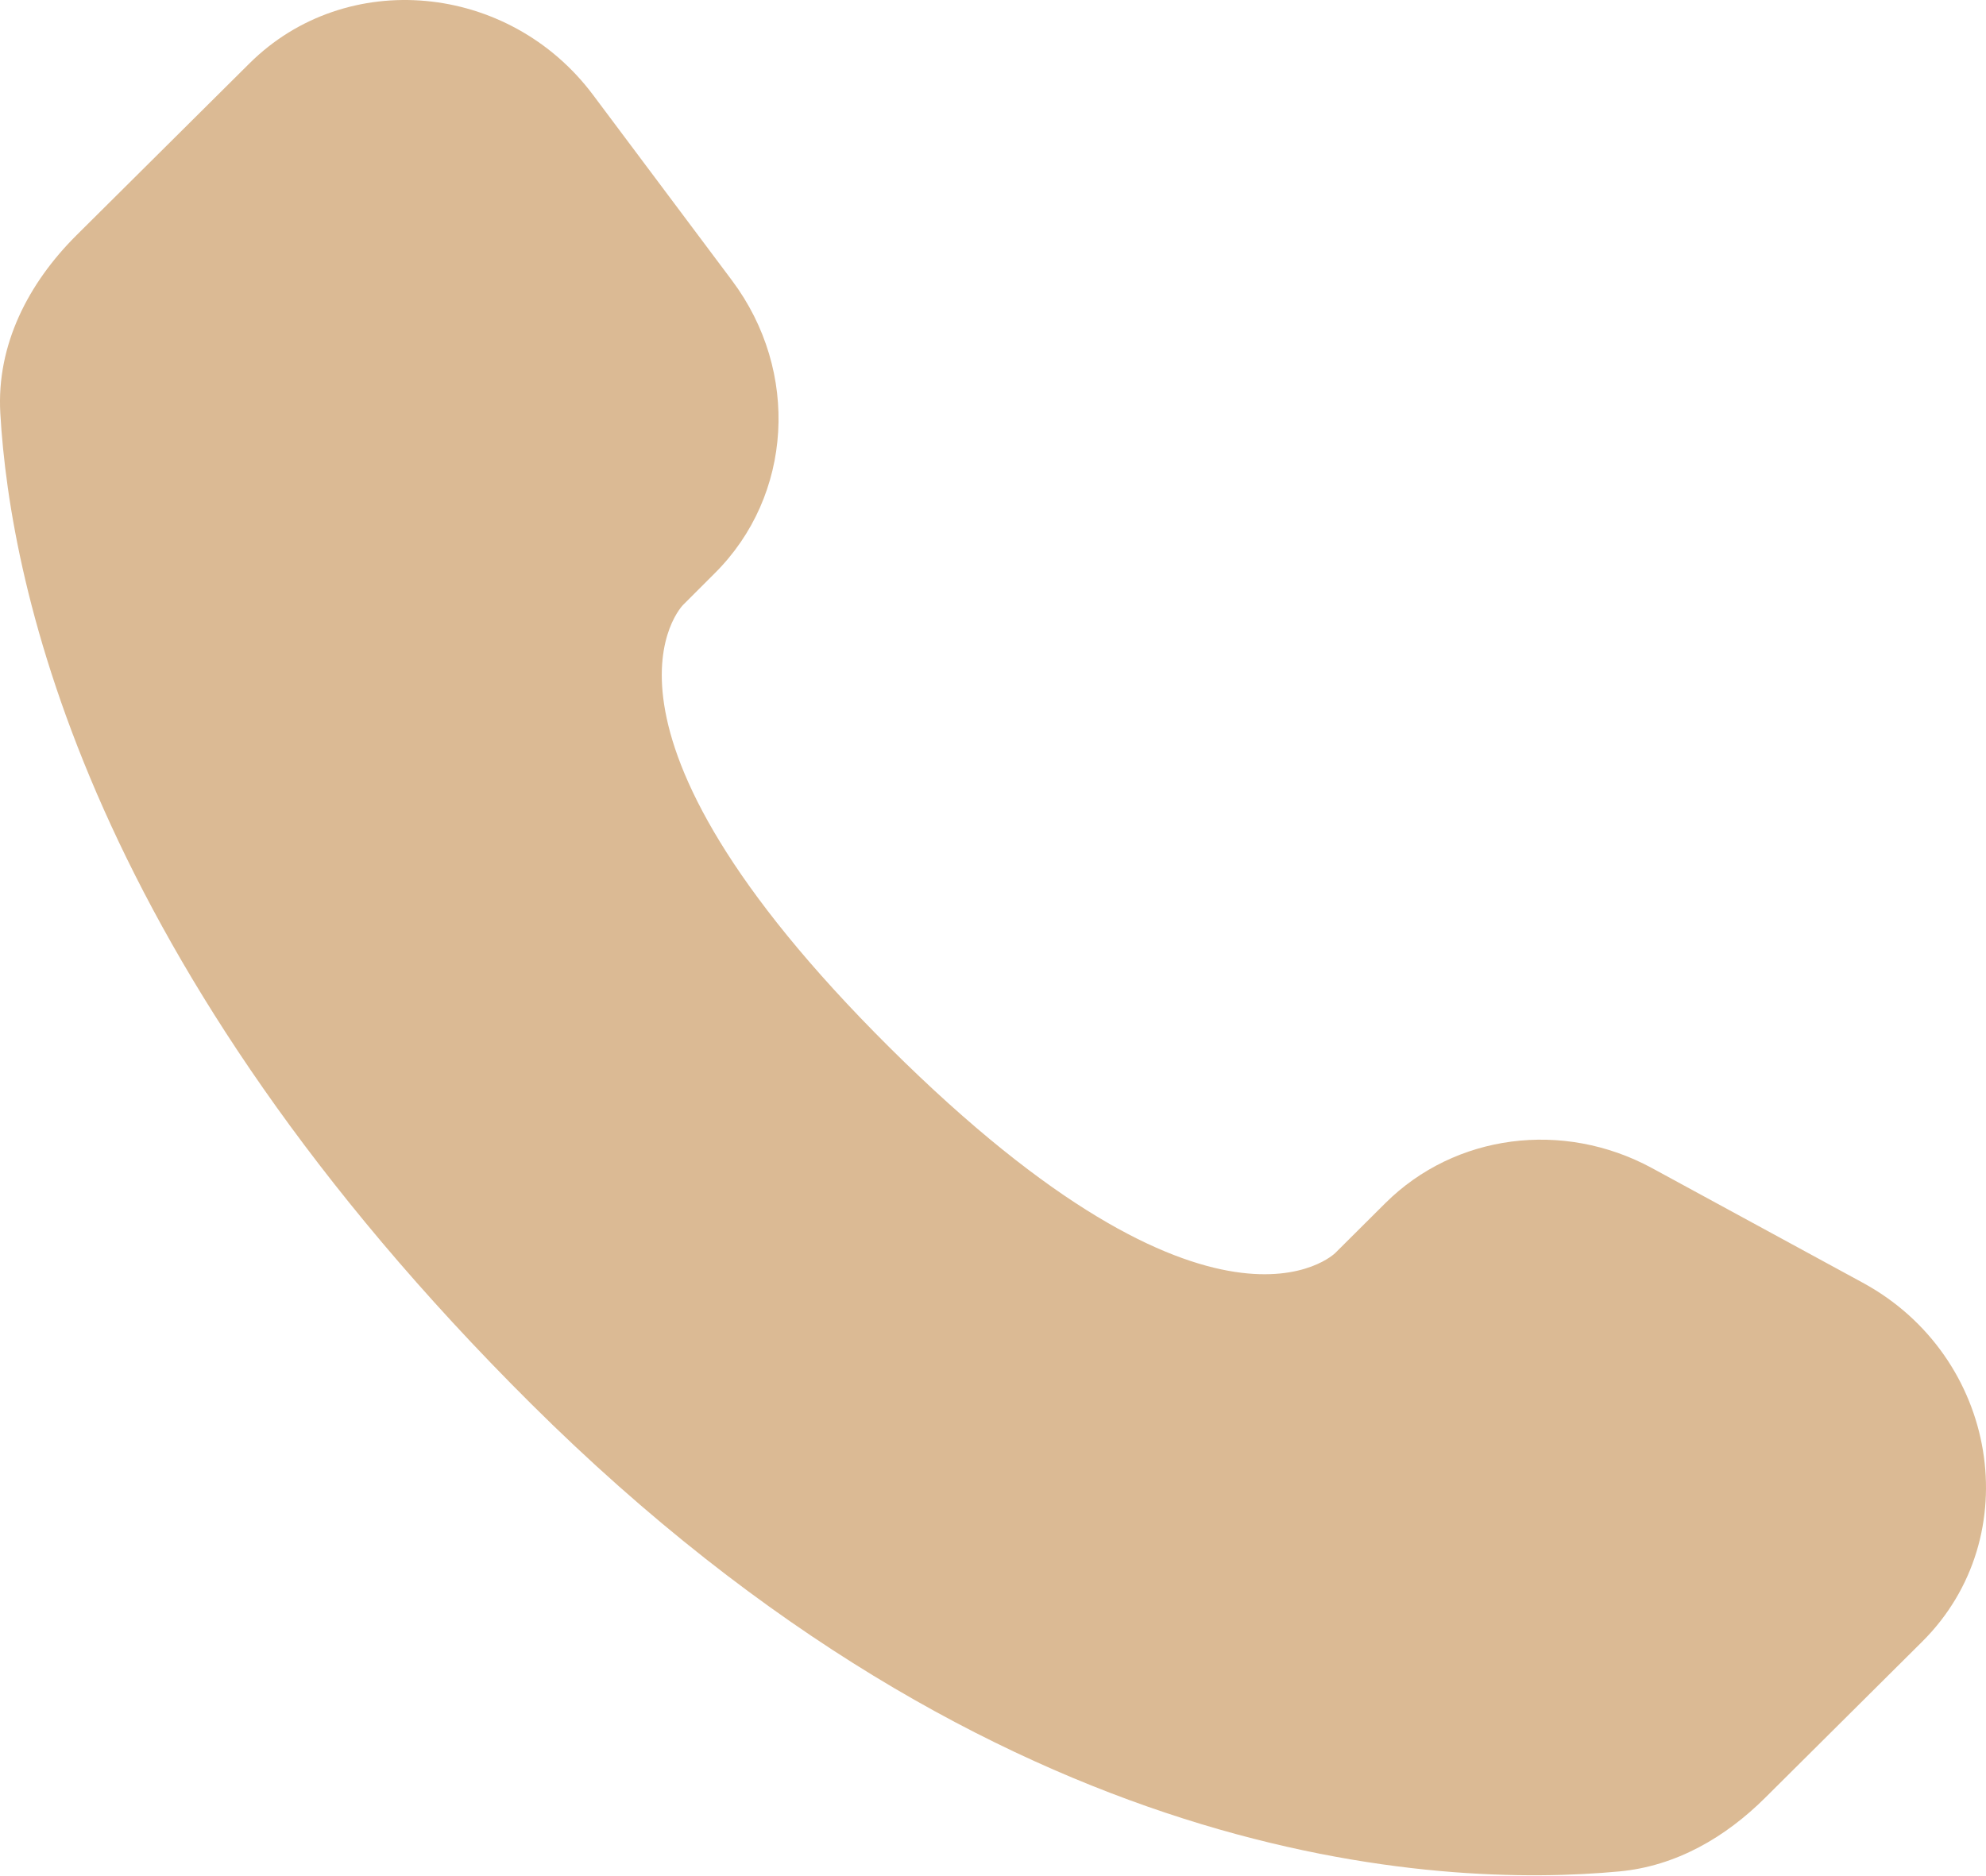
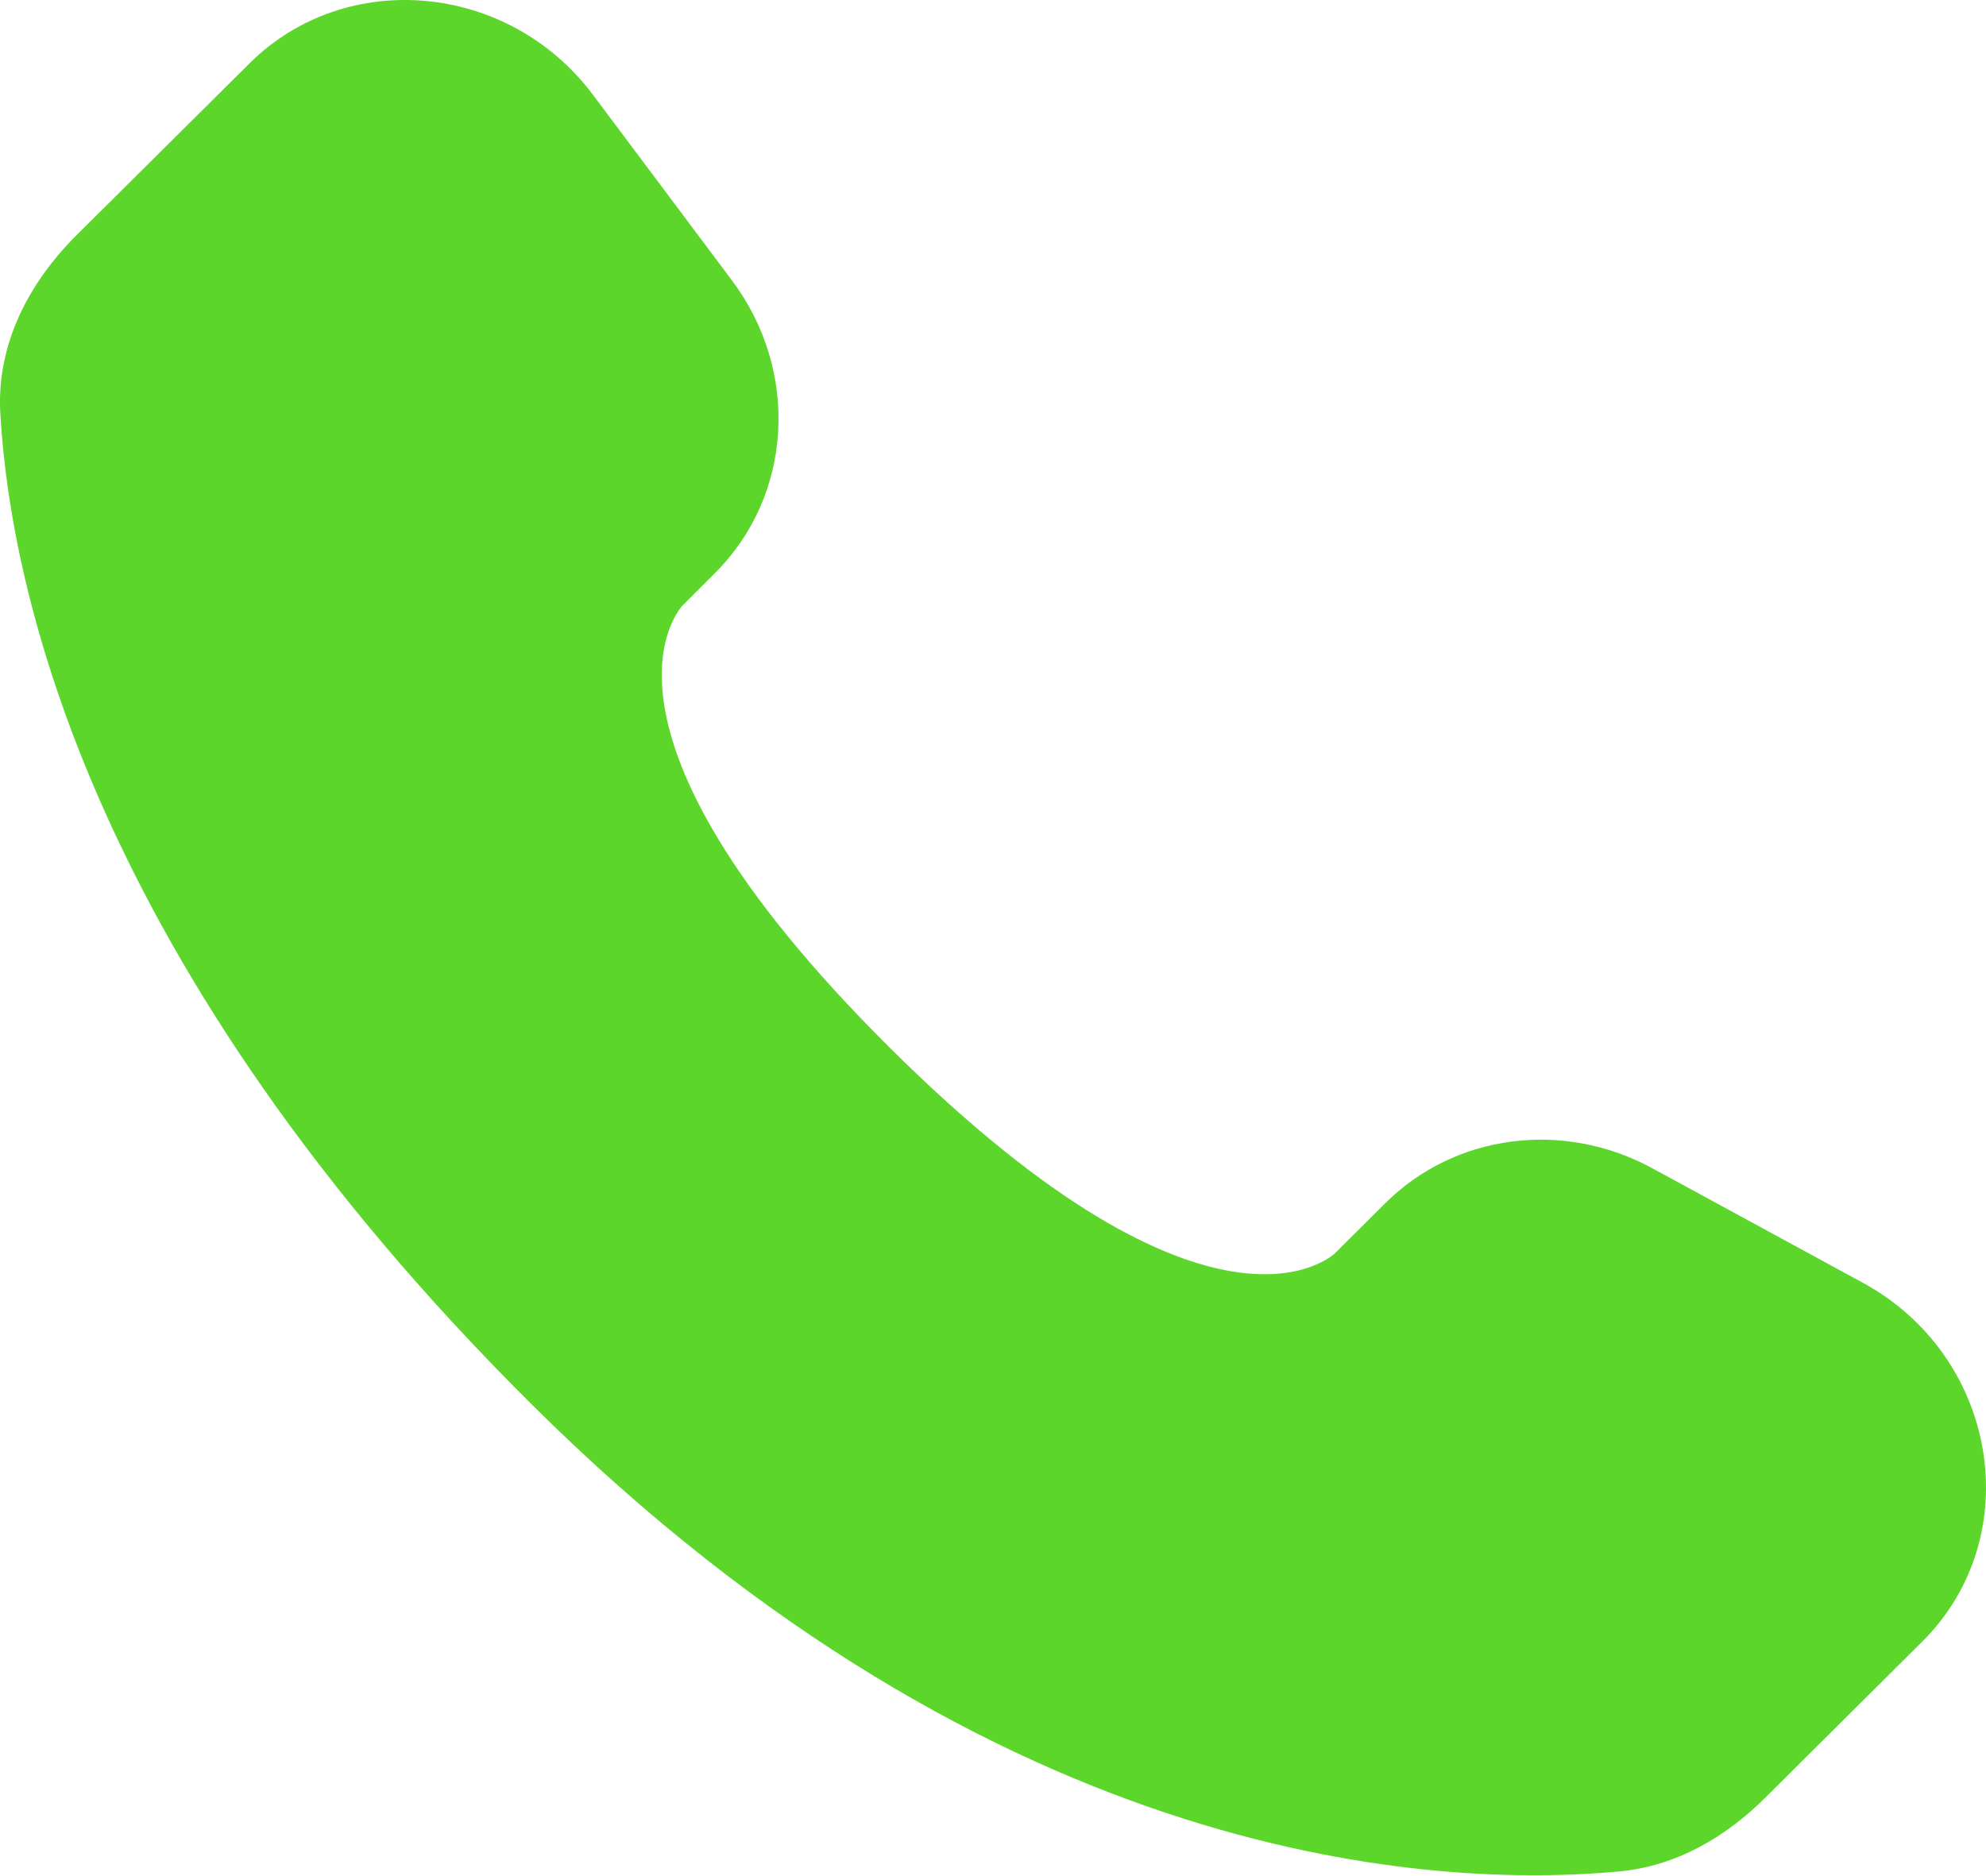
<svg xmlns="http://www.w3.org/2000/svg" width="72" height="68" viewBox="0 0 72 68" fill="none">
-   <path d="M50.227 43.624L48.407 45.436C48.407 45.436 44.075 49.74 32.255 37.988C20.435 26.236 24.767 21.932 24.767 21.932L25.911 20.788C28.739 17.98 29.007 13.468 26.539 10.172L21.499 3.44C18.443 -0.64 12.543 -1.18 9.043 2.3L2.763 8.54C1.031 10.268 -0.129 12.5 0.011 14.98C0.371 21.328 3.243 34.98 19.259 50.908C36.247 67.796 52.187 68.468 58.703 67.86C60.767 67.668 62.559 66.62 64.003 65.18L69.683 59.532C73.523 55.72 72.443 49.18 67.531 46.512L59.891 42.356C56.667 40.608 52.747 41.12 50.227 43.624Z" fill="#DBBA94" />
+   <path d="M50.227 43.624L48.407 45.436C48.407 45.436 44.075 49.74 32.255 37.988C20.435 26.236 24.767 21.932 24.767 21.932L25.911 20.788C28.739 17.98 29.007 13.468 26.539 10.172L21.499 3.44C18.443 -0.64 12.543 -1.18 9.043 2.3L2.763 8.54C1.031 10.268 -0.129 12.5 0.011 14.98C0.371 21.328 3.243 34.98 19.259 50.908C36.247 67.796 52.187 68.468 58.703 67.86C60.767 67.668 62.559 66.62 64.003 65.18L69.683 59.532C73.523 55.72 72.443 49.18 67.531 46.512L59.891 42.356C56.667 40.608 52.747 41.12 50.227 43.624Z" fill="#5DD62C" />
</svg>
